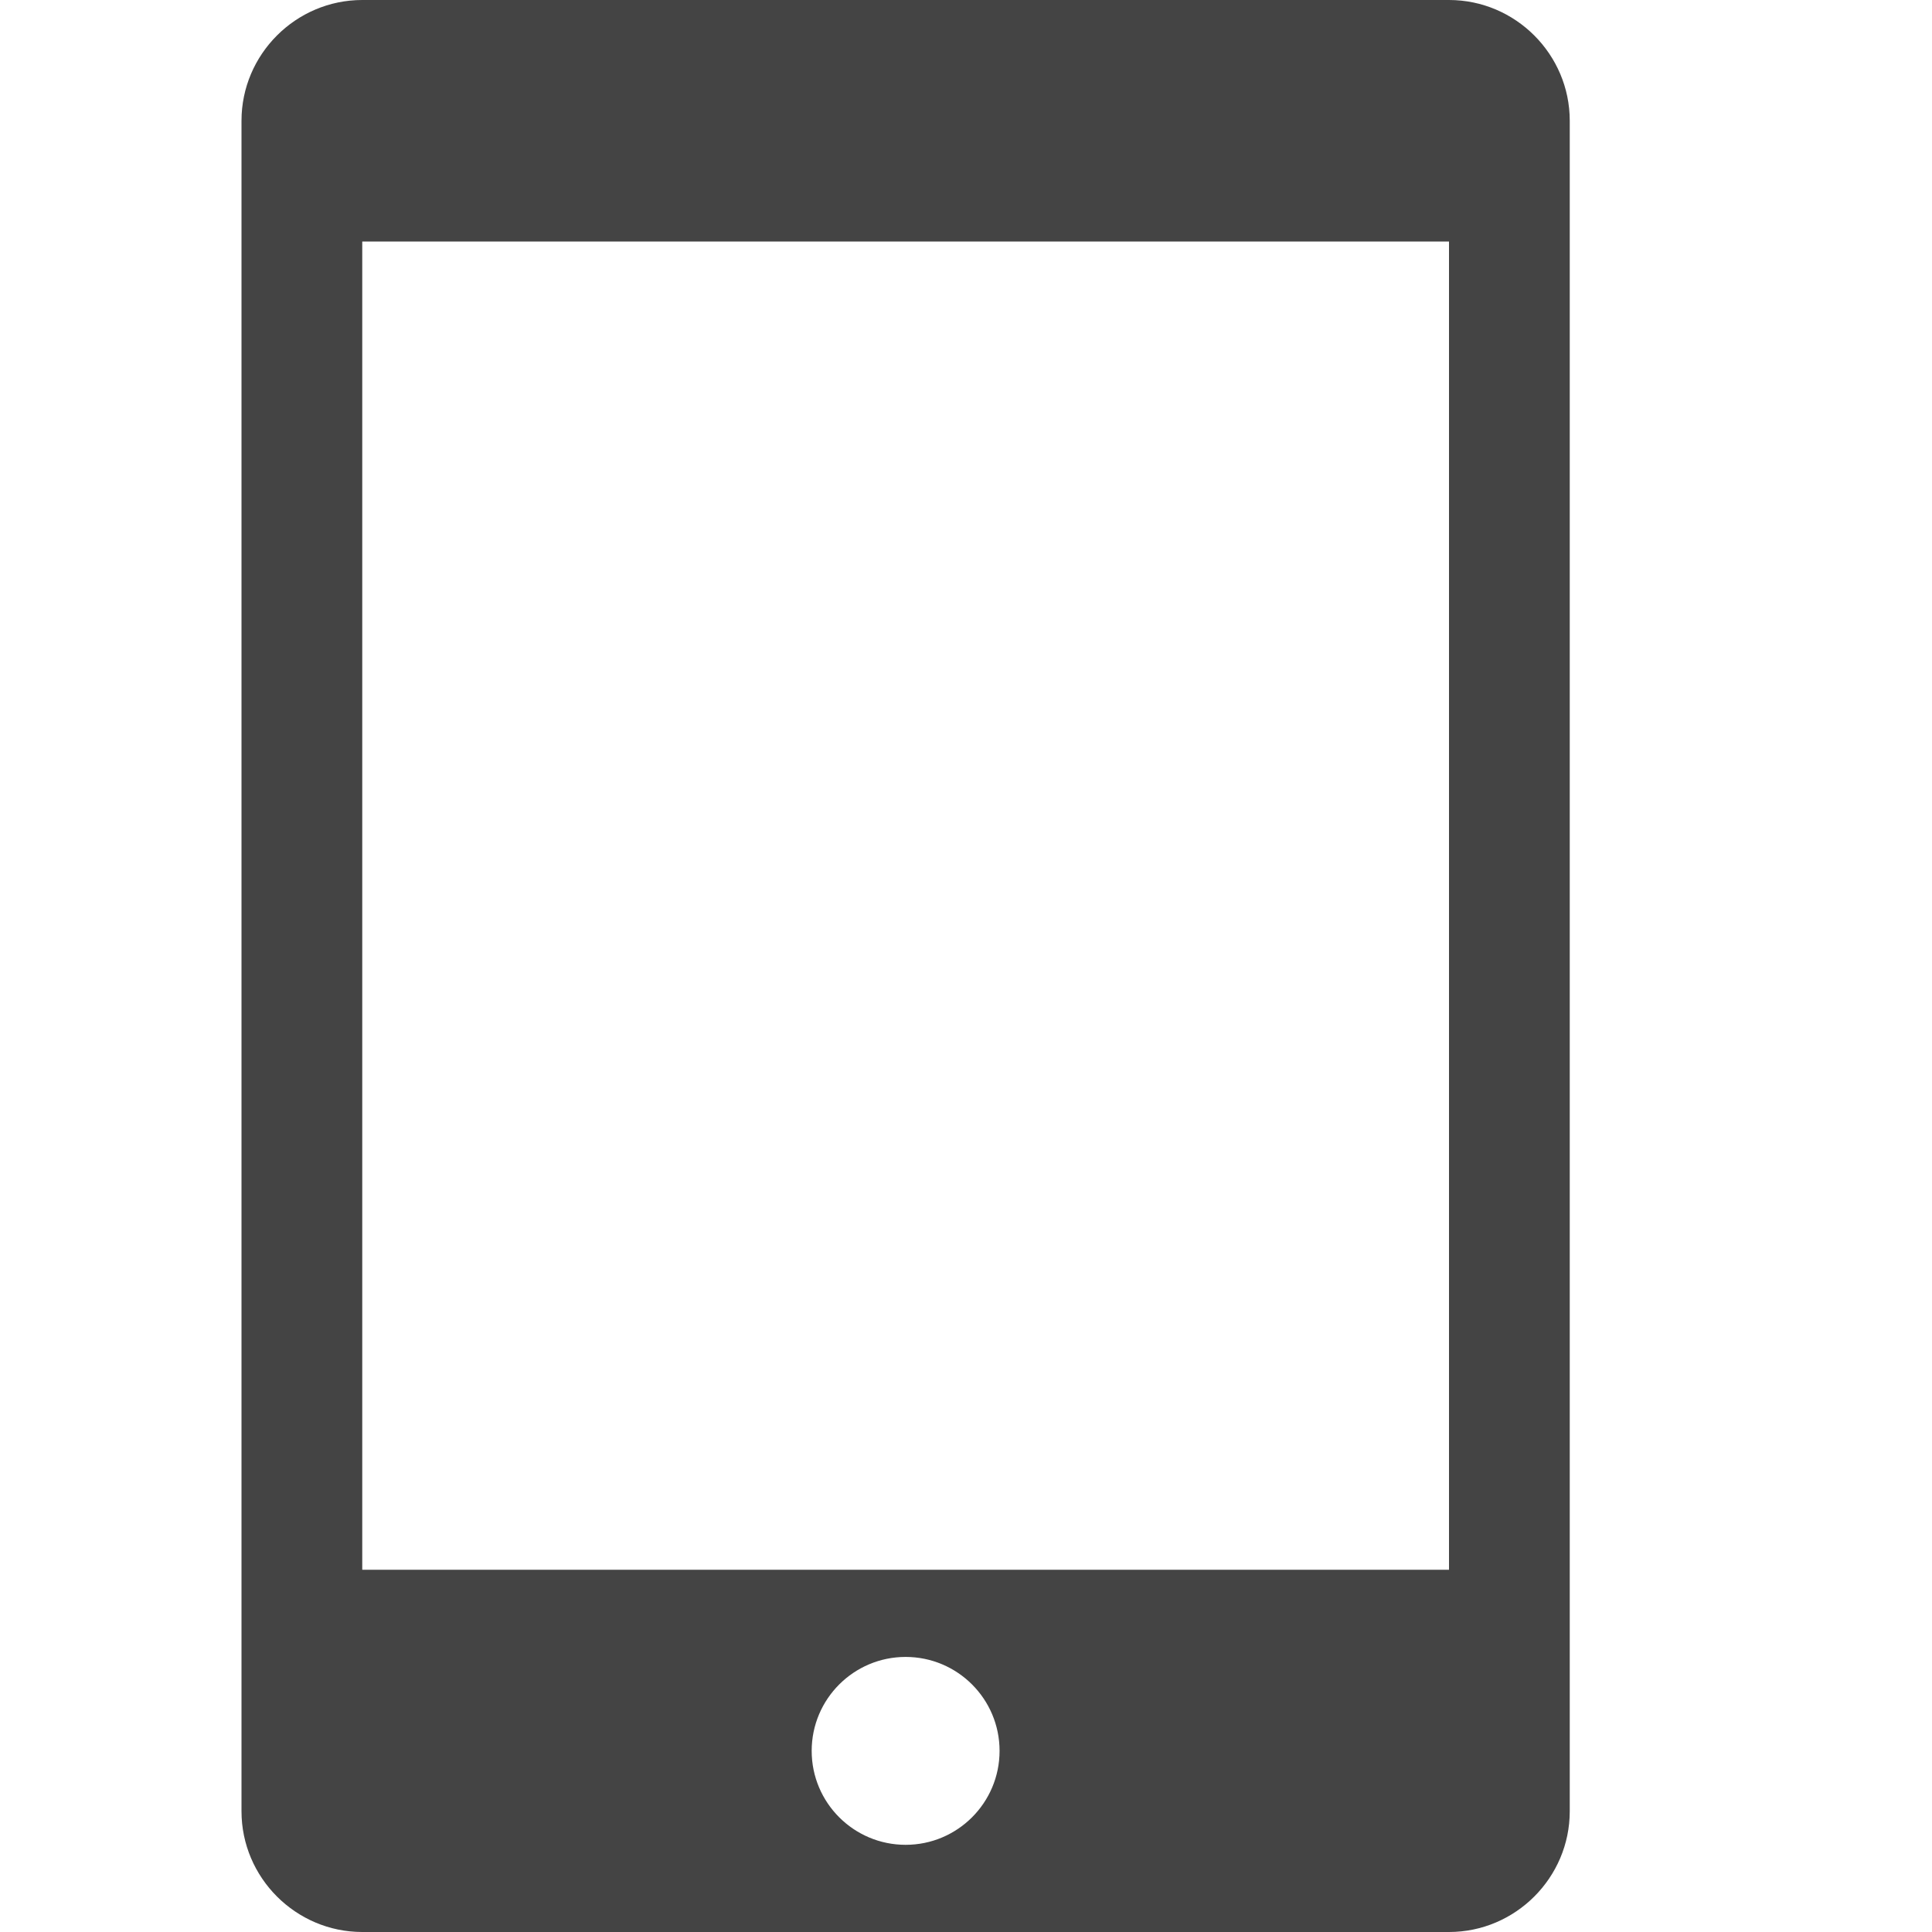
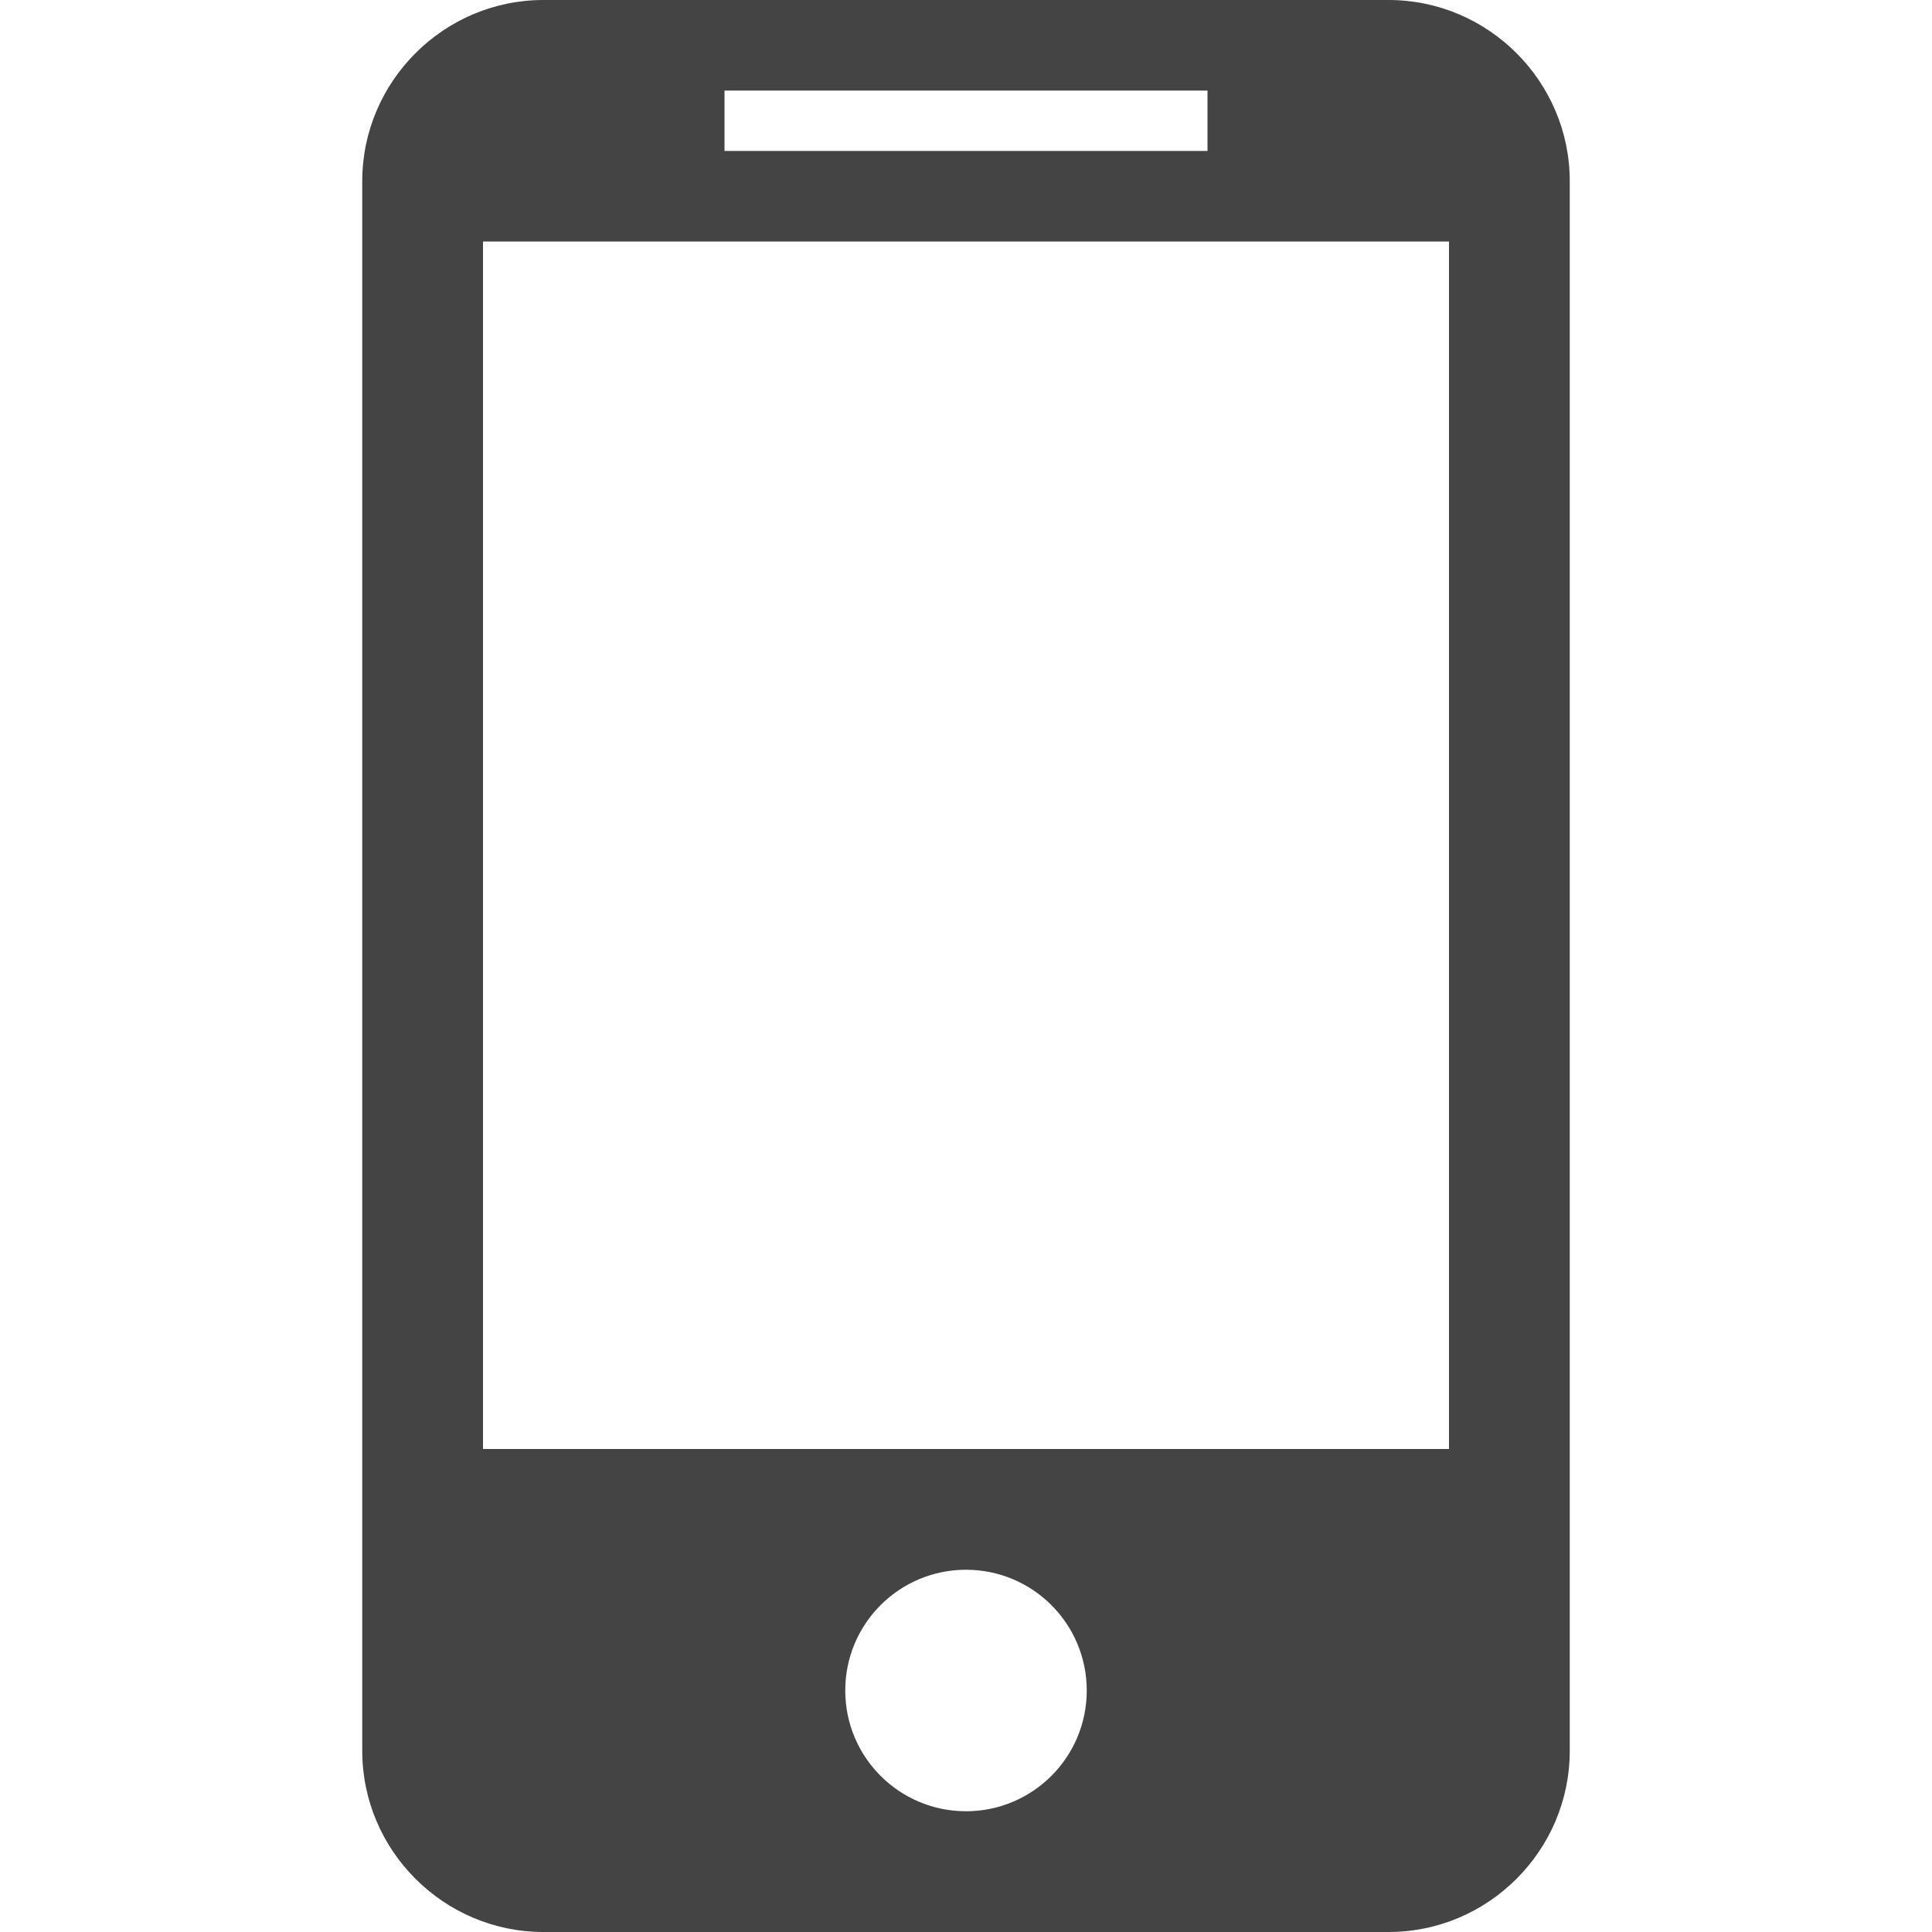
<svg xmlns="http://www.w3.org/2000/svg" version="1.1" width="32" height="32" viewBox="0 0 32 32">
-   <path fill="#444" d="M24 0h-18c-1.1 0-2 0.9-2 2v28c0 1.1 0.9 2 2 2h18c1.1 0 2-0.9 2-2v-28c0-1.1-0.9-2-2-2zM15 30.556c-0.859 0-1.556-0.697-1.556-1.556s0.697-1.556 1.556-1.556 1.556 0.697 1.556 1.556-0.697 1.556-1.556 1.556zM24 26h-18v-22h18v22z" />
+   <path fill="#444" d="M23 0h-14c-1.65 0-3 1.35-3 3v26c0 1.65 1.35 3 3 3h14c1.65 0 3-1.35 3-3v-26c0-1.65-1.35-3-3-3zM12 1.5h8v1h-8v-1zM16 30c-1.105 0-2-0.895-2-2s0.895-2 2-2 2 0.895 2 2-0.895 2-2 2zM24 24h-16v-20h16v20z" />
</svg>
